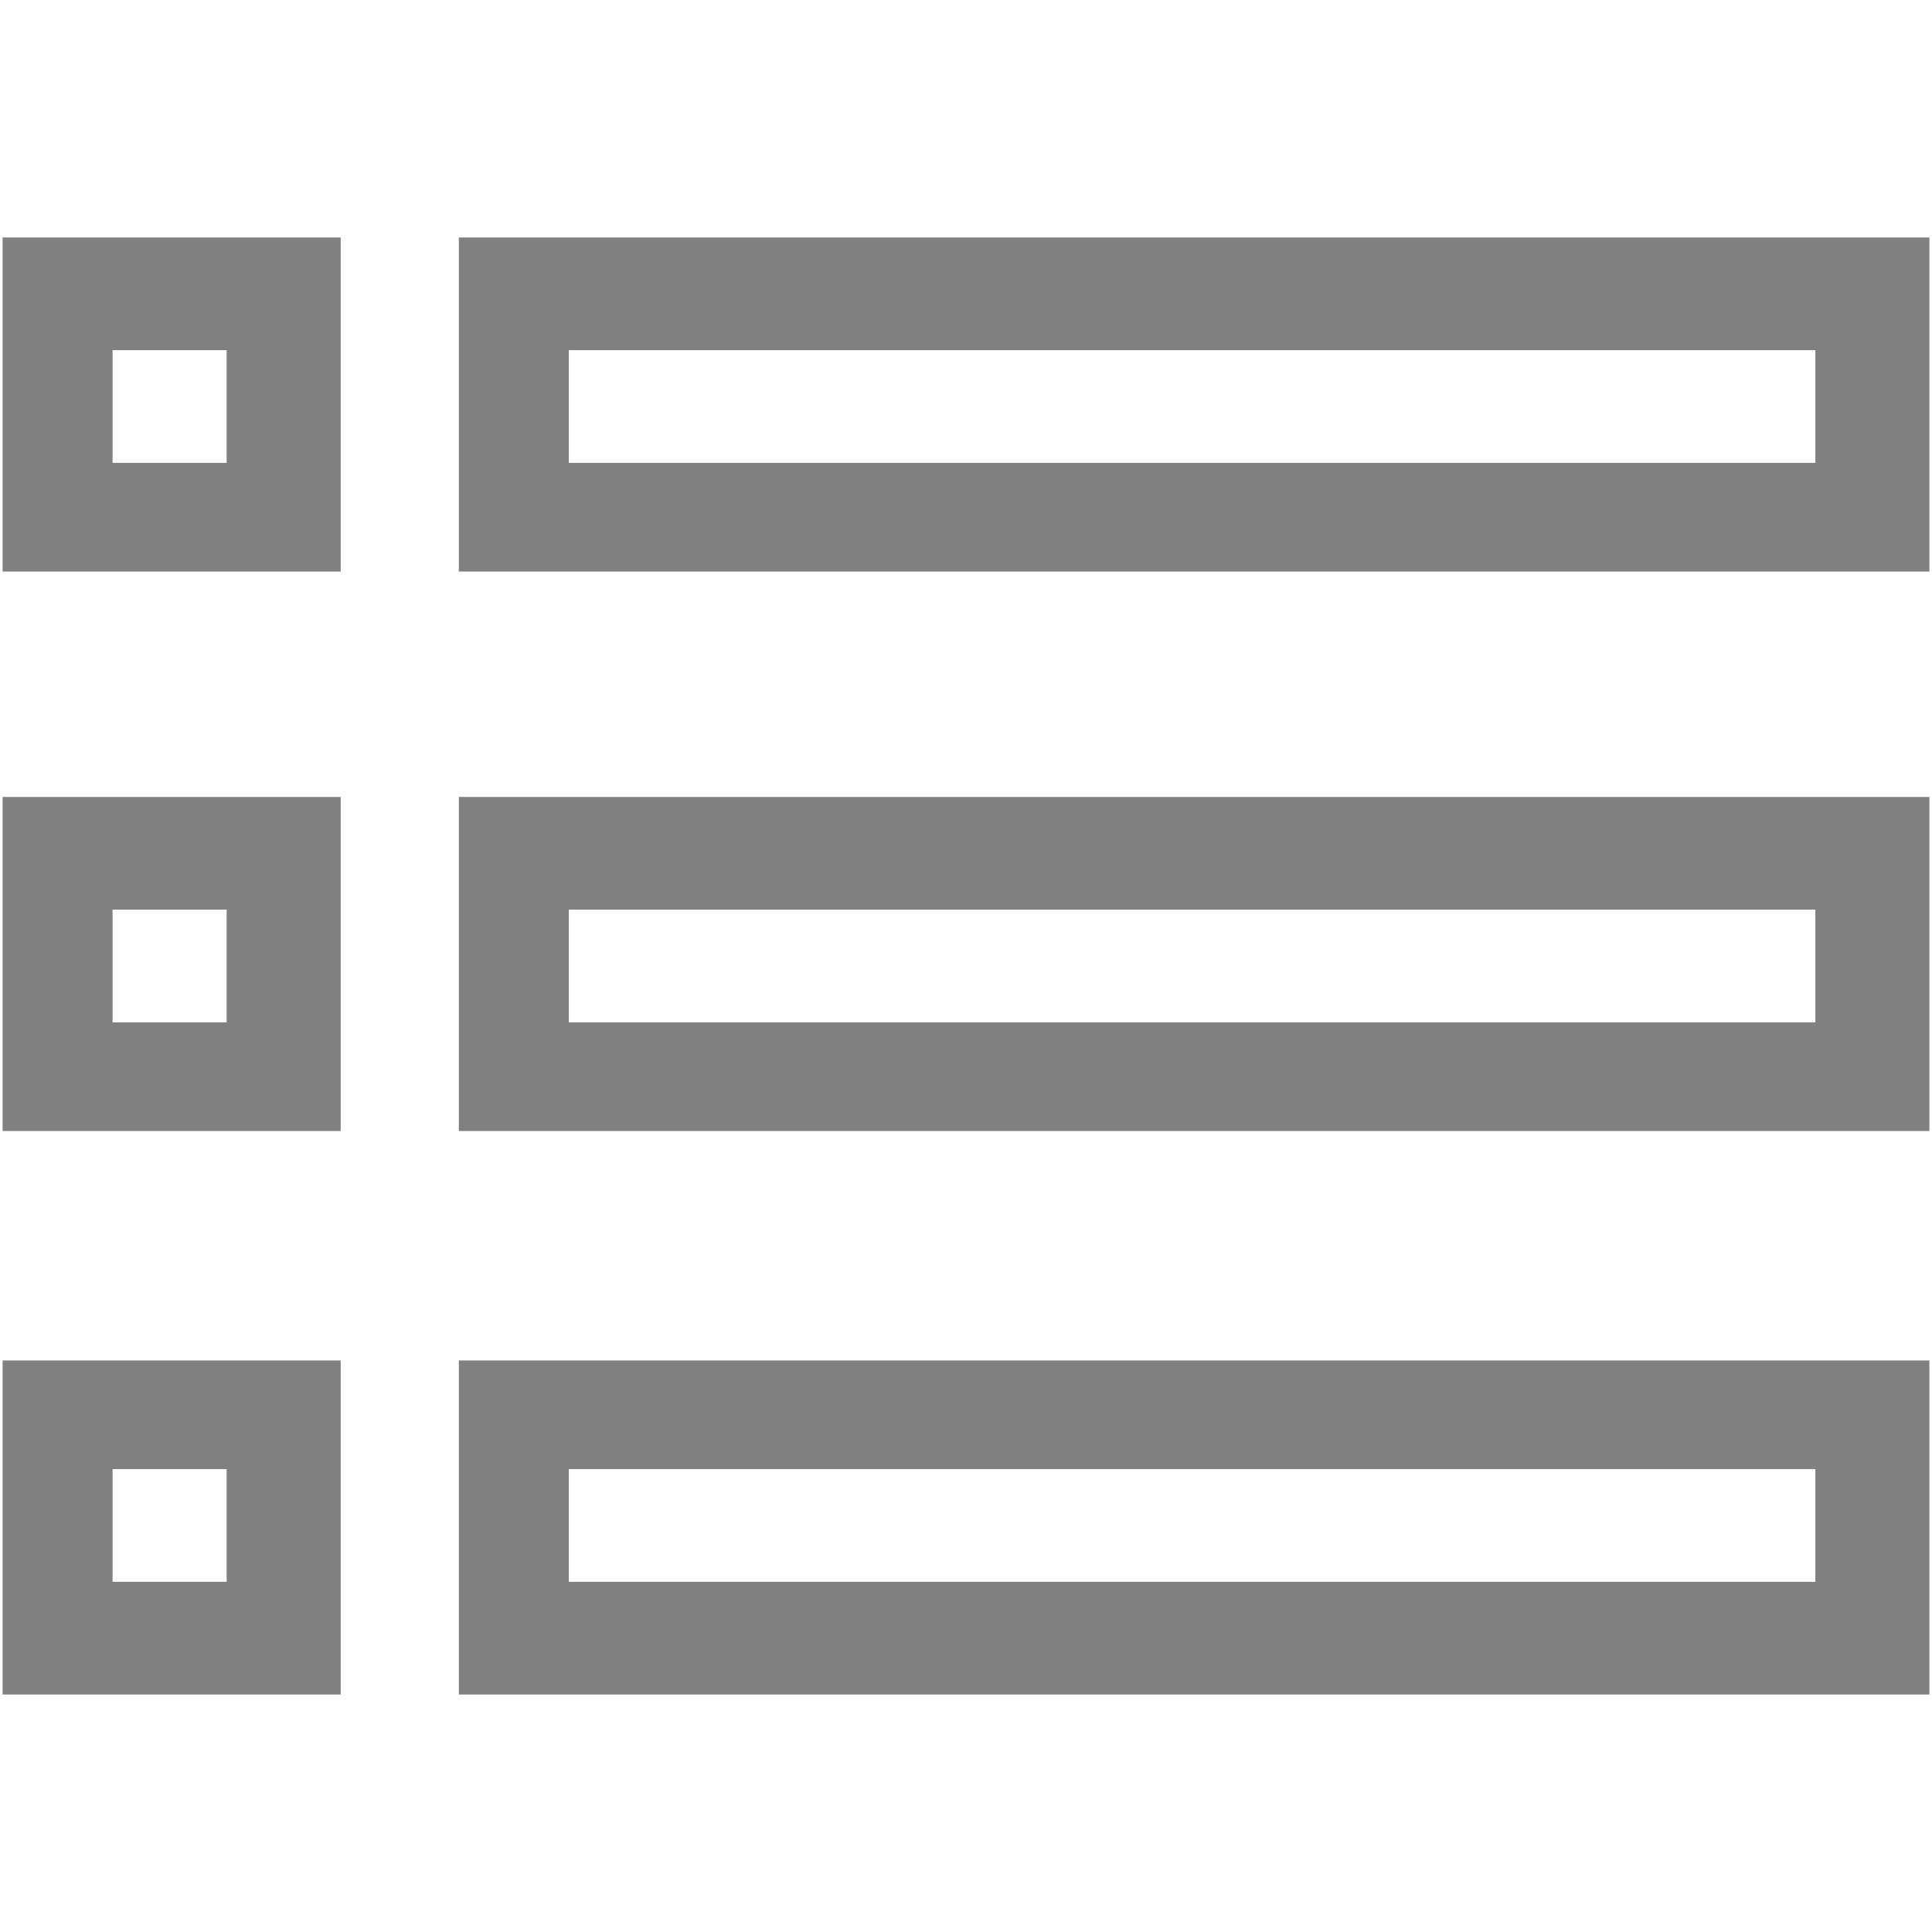
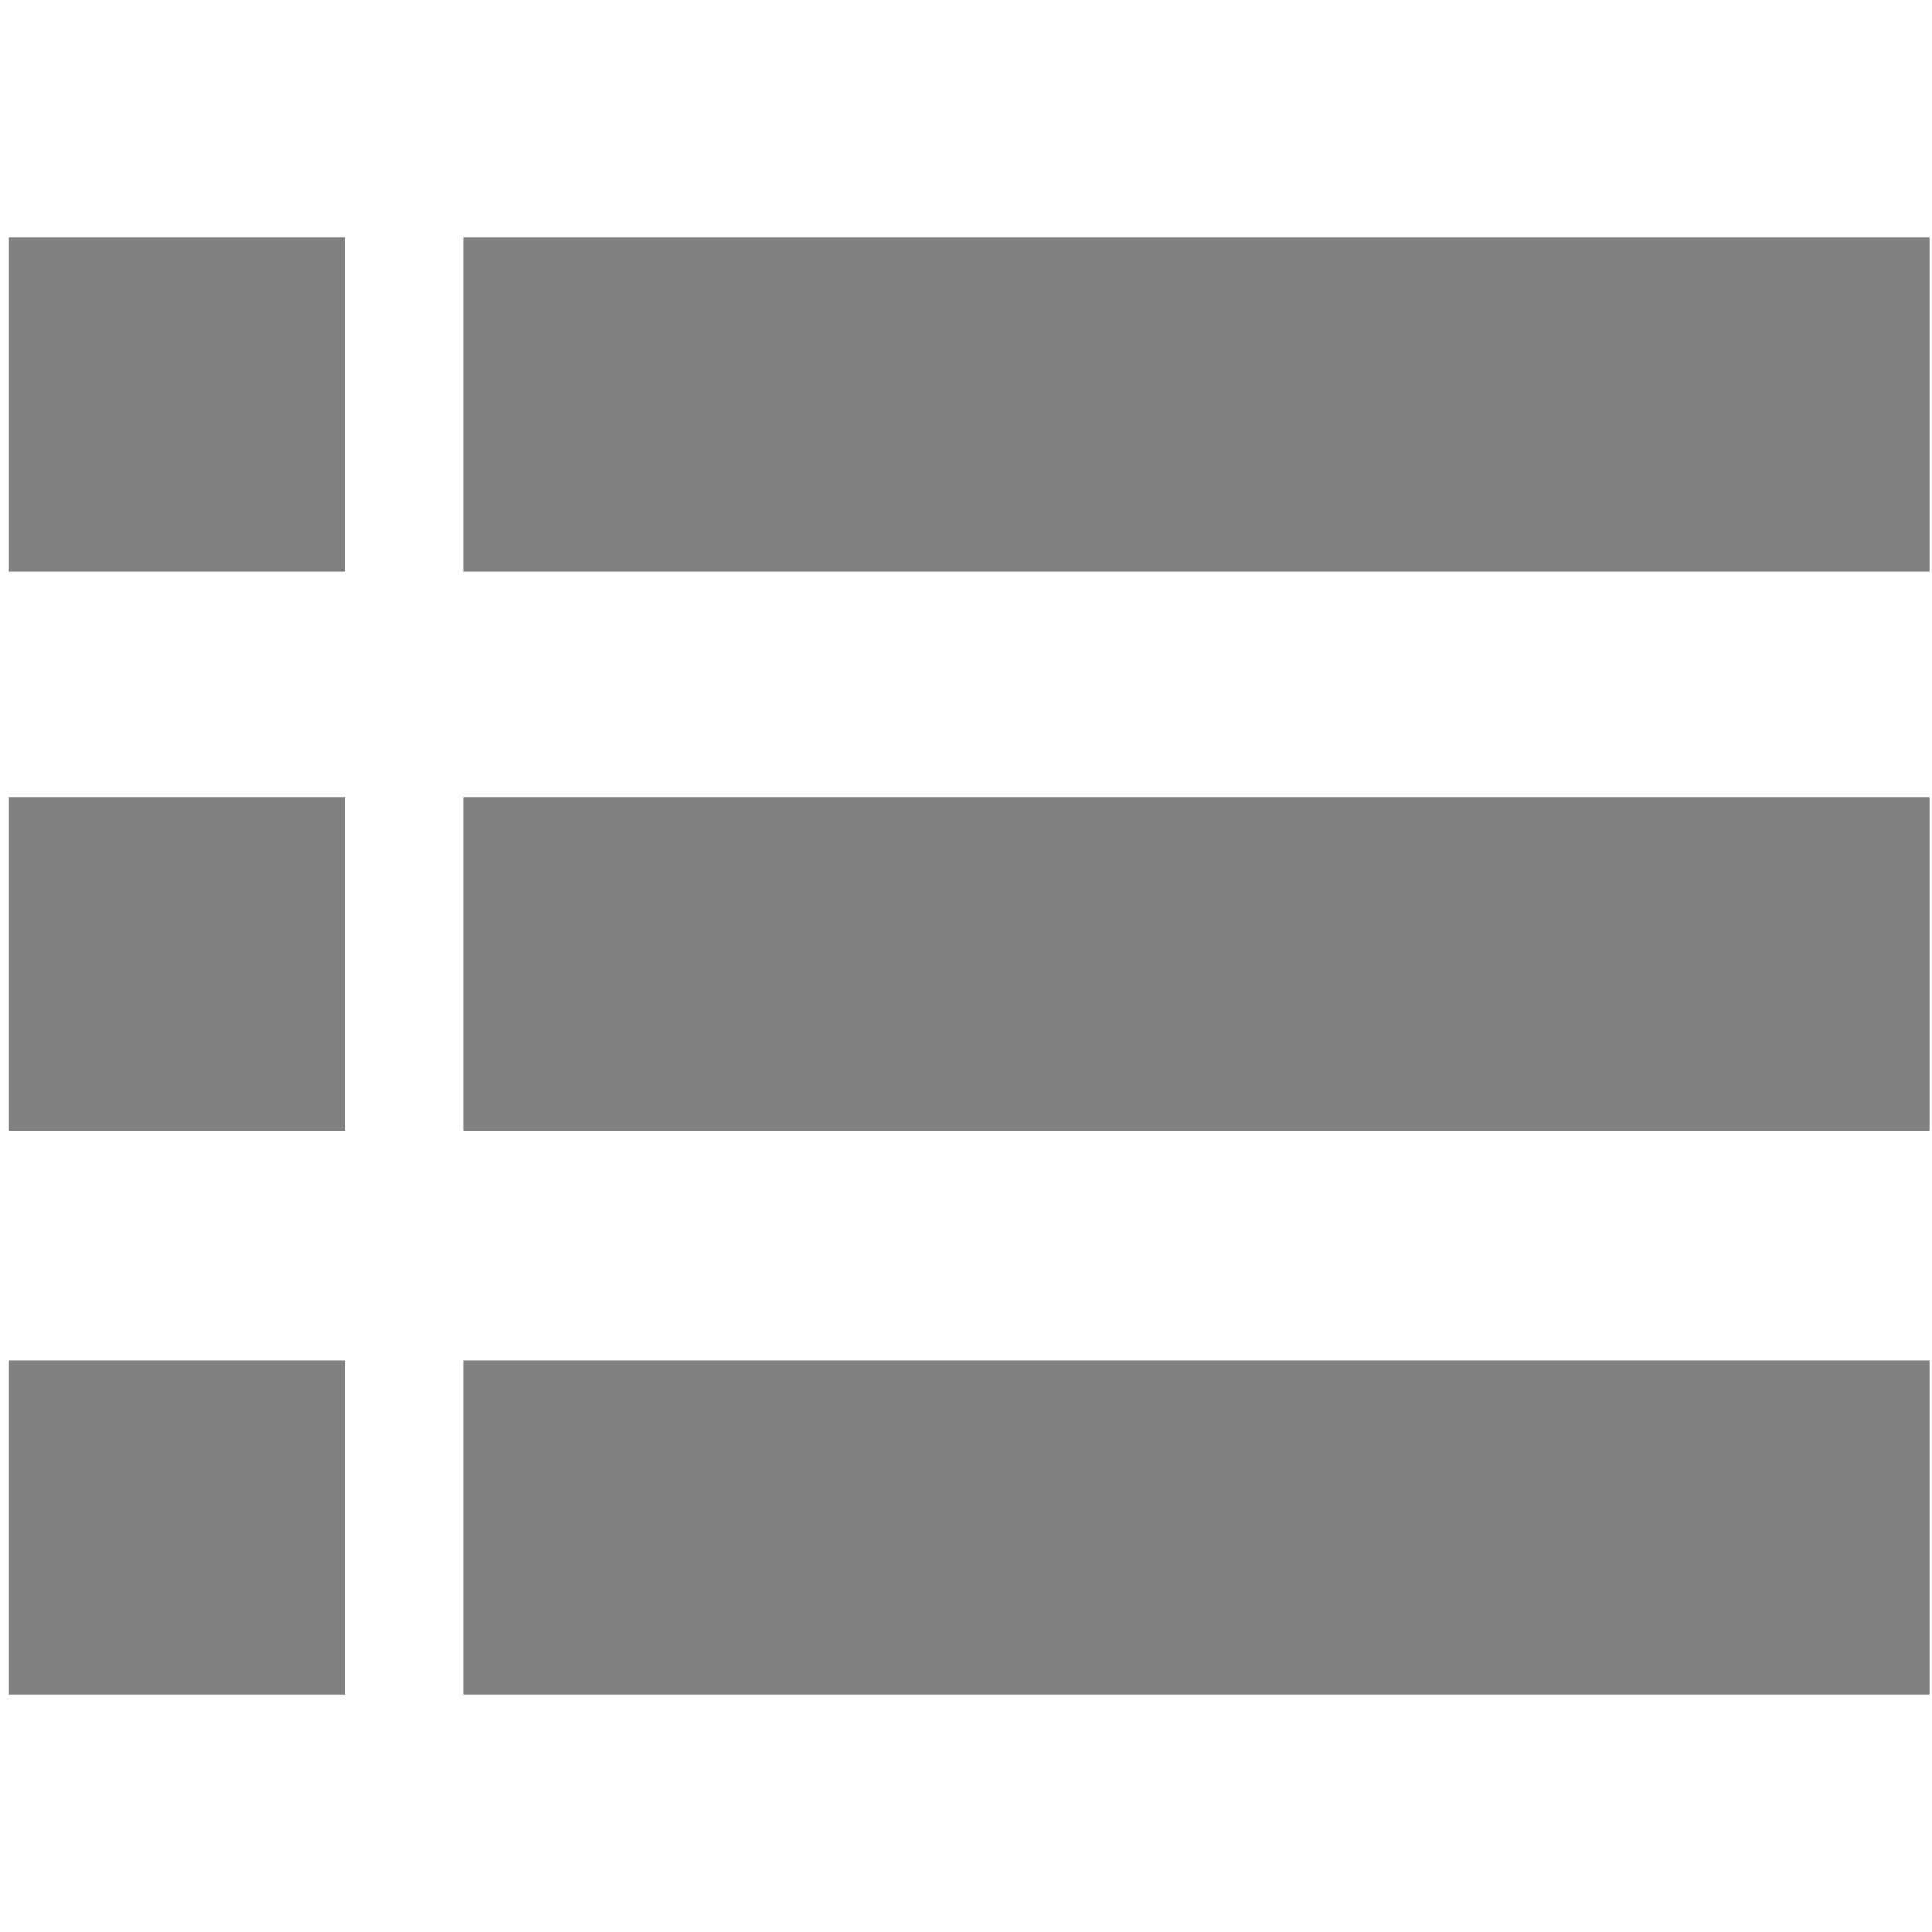
<svg xmlns="http://www.w3.org/2000/svg" id="svg2985" viewBox="0 0 48 48" version="1.1">
  <g id="layer1">
-     <g id="g4084" fill="#808080" transform="matrix(1.012081,0,0,1,-1.453836,-1)">
-       <path id="path4086" d="m46,9.7v2.8h-30.6v-2.8h30.6m2.8-2.8h-36.1v8.3h36.1v-8.3z" />
-       <path id="path4088" d="m7,9.7v2.8h-2.8v-2.8h2.8m2.8-2.8h-8.3v8.3h8.3v-8.3z" />
-       <path id="path4090" d="m7,23.6v2.8h-2.8v-2.8h2.8m2.8-2.8h-8.3v8.3h8.3v-8.3z" />
-       <path id="path4092" d="m7,37.5v2.8h-2.8v-2.8h2.8m2.8-2.7h-8.3v8.3h8.3v-8.3z" />
-       <path id="path4094" d="m46,37.5v2.8h-30.6v-2.8h30.6m2.8-2.7h-36.1v8.3h36.1v-8.3z" />
-       <path id="path4096" d="m46,23.6v2.8h-30.6v-2.8h30.6m0-2.8h-33.3v8.3h36.1v-8.3h-2.8z" />
+     <g id="g4223" fill="#808080" transform="matrix(1.009061,0,0,1,-1.306448,-1)">
+       <path id="path4225" d="M48.8,6.9h-36.1v8.3h36.1v-8.3z" />
+       <path id="path4227" d="M9.8,6.9h-8.3v8.3h8.3v-8.3z" />
+       <path id="path4229" d="M9.8,20.8h-8.3v8.3h8.3v-8.3z" />
+       <path id="path4231" d="M9.8,34.8h-8.3v8.3h8.3v-8.3z" />
+       <path id="path4233" d="M48.8,34.8h-36.1v8.3h36.1v-8.3z" />
+       <path id="path4235" d="M46,20.8h-33.3v8.3h36.1v-8.3h-2.8z" />
    </g>
  </g>
</svg>
